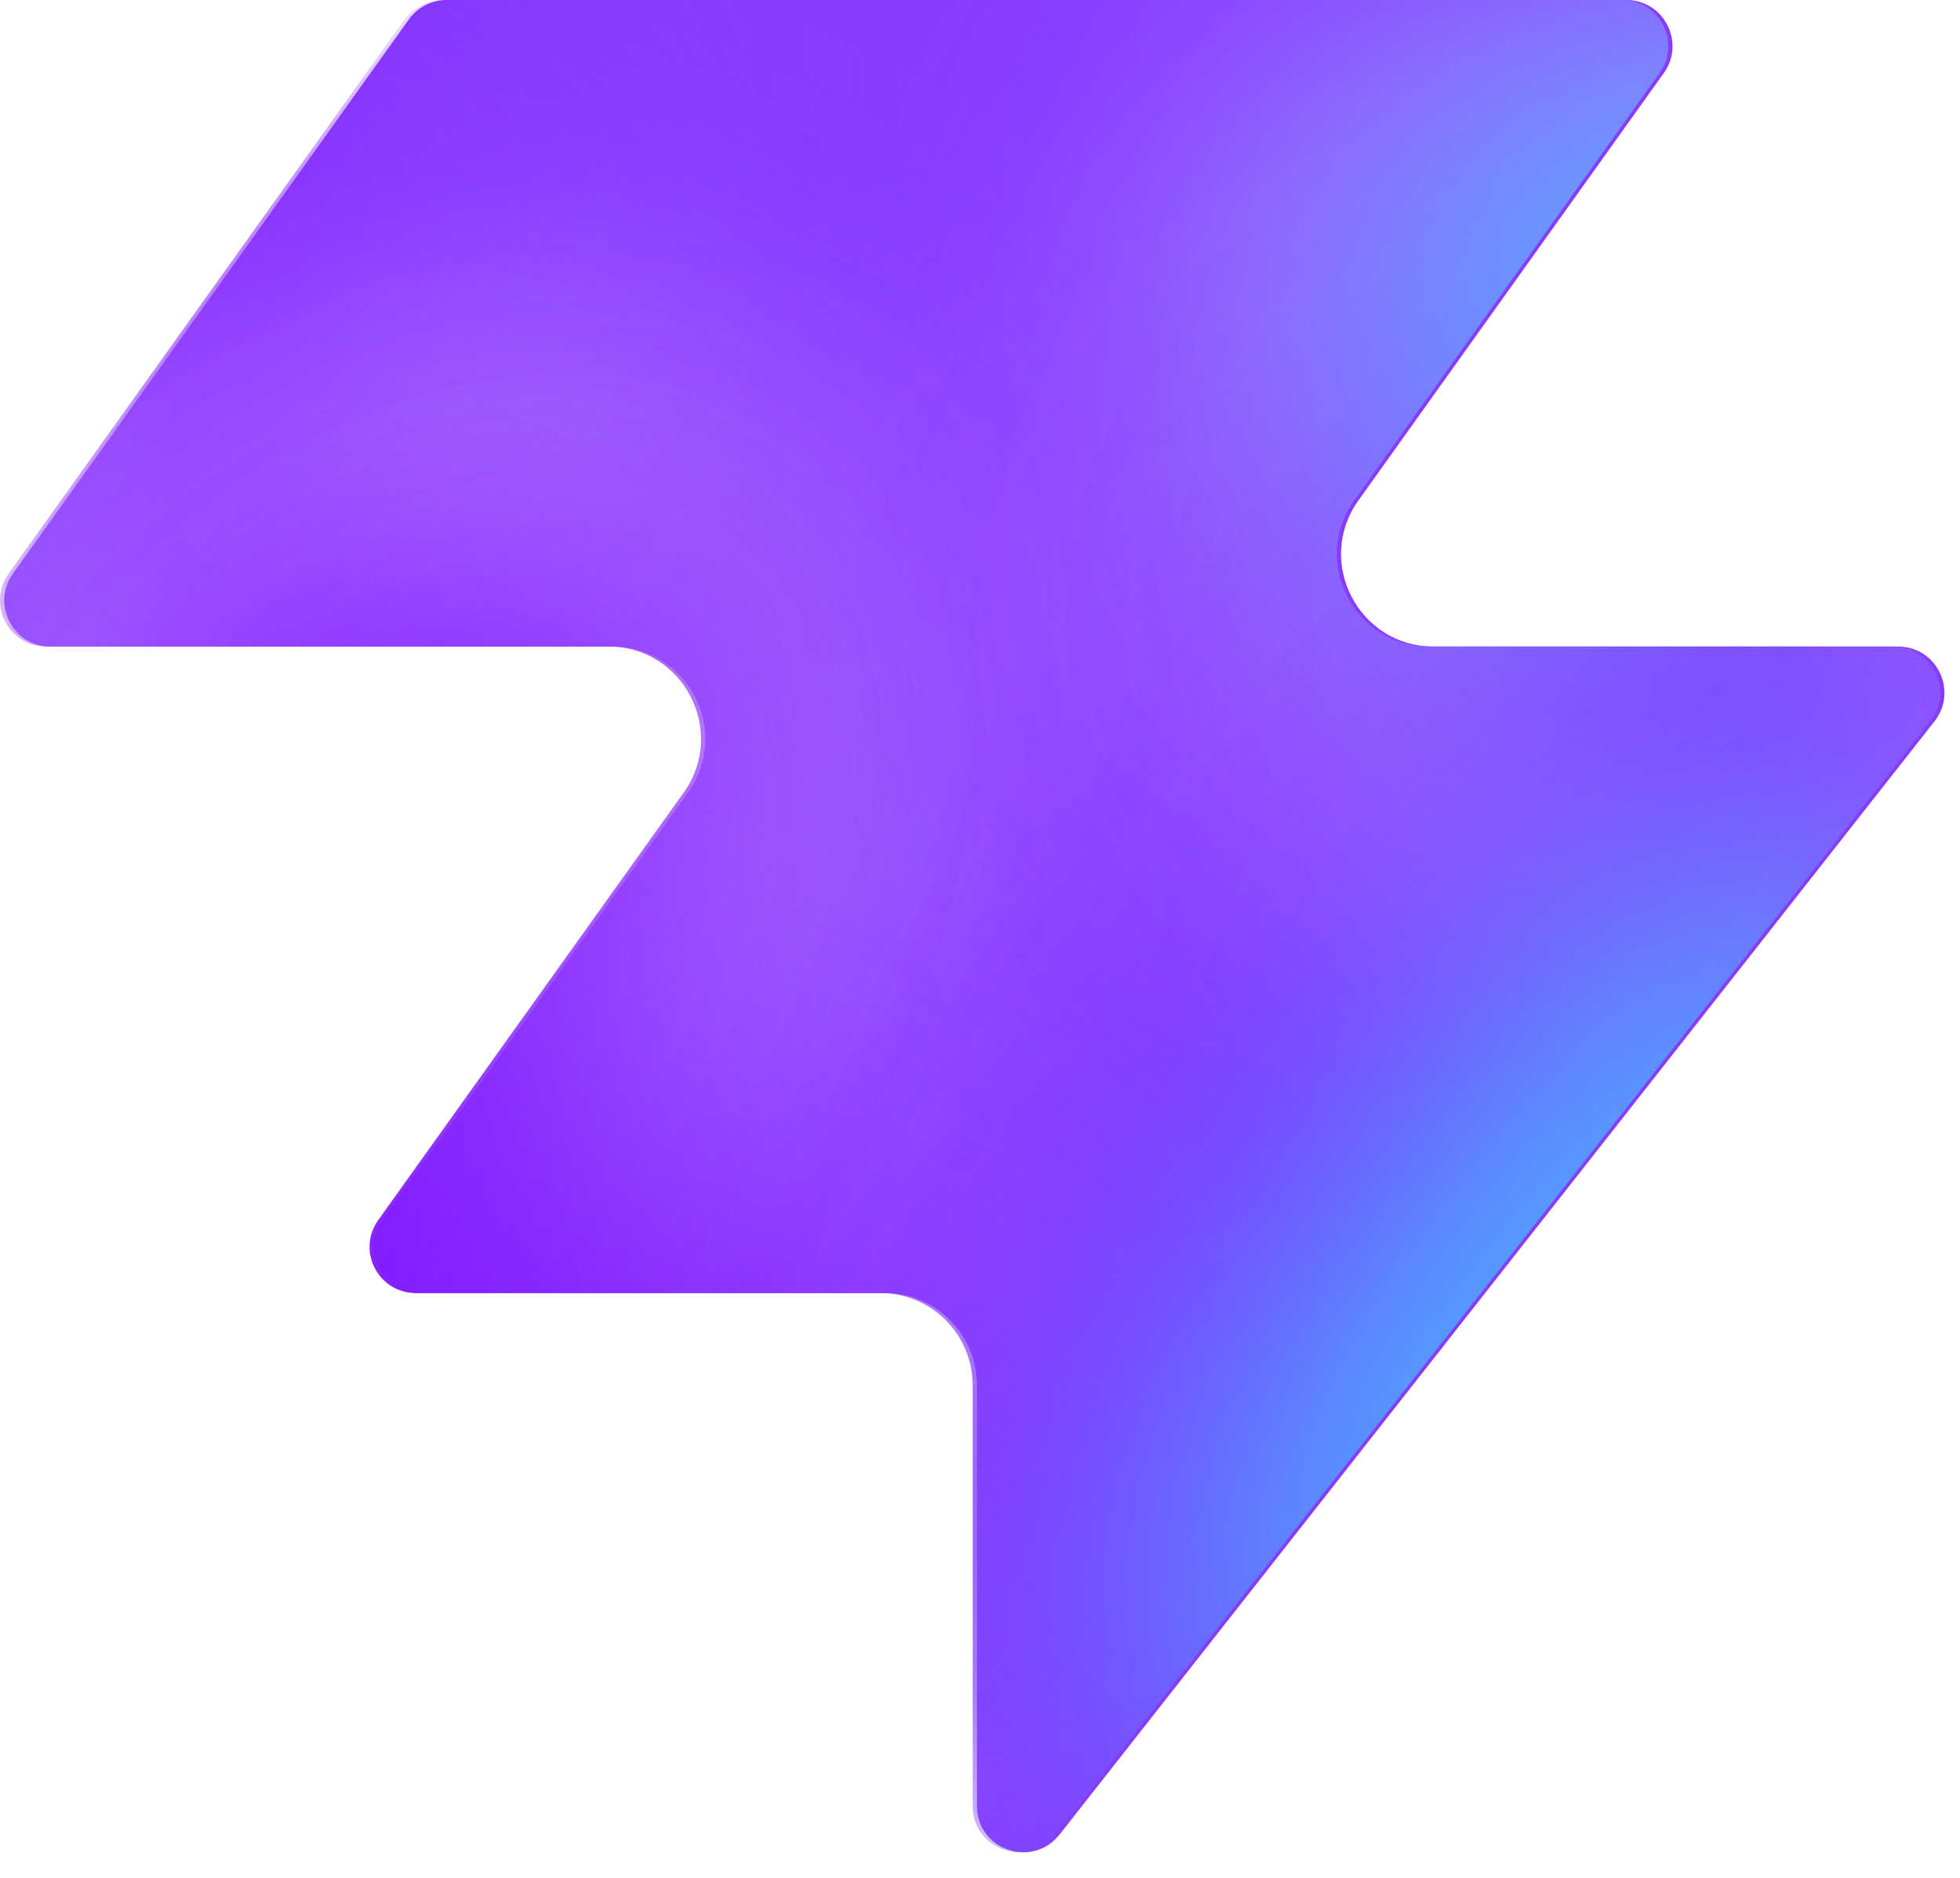
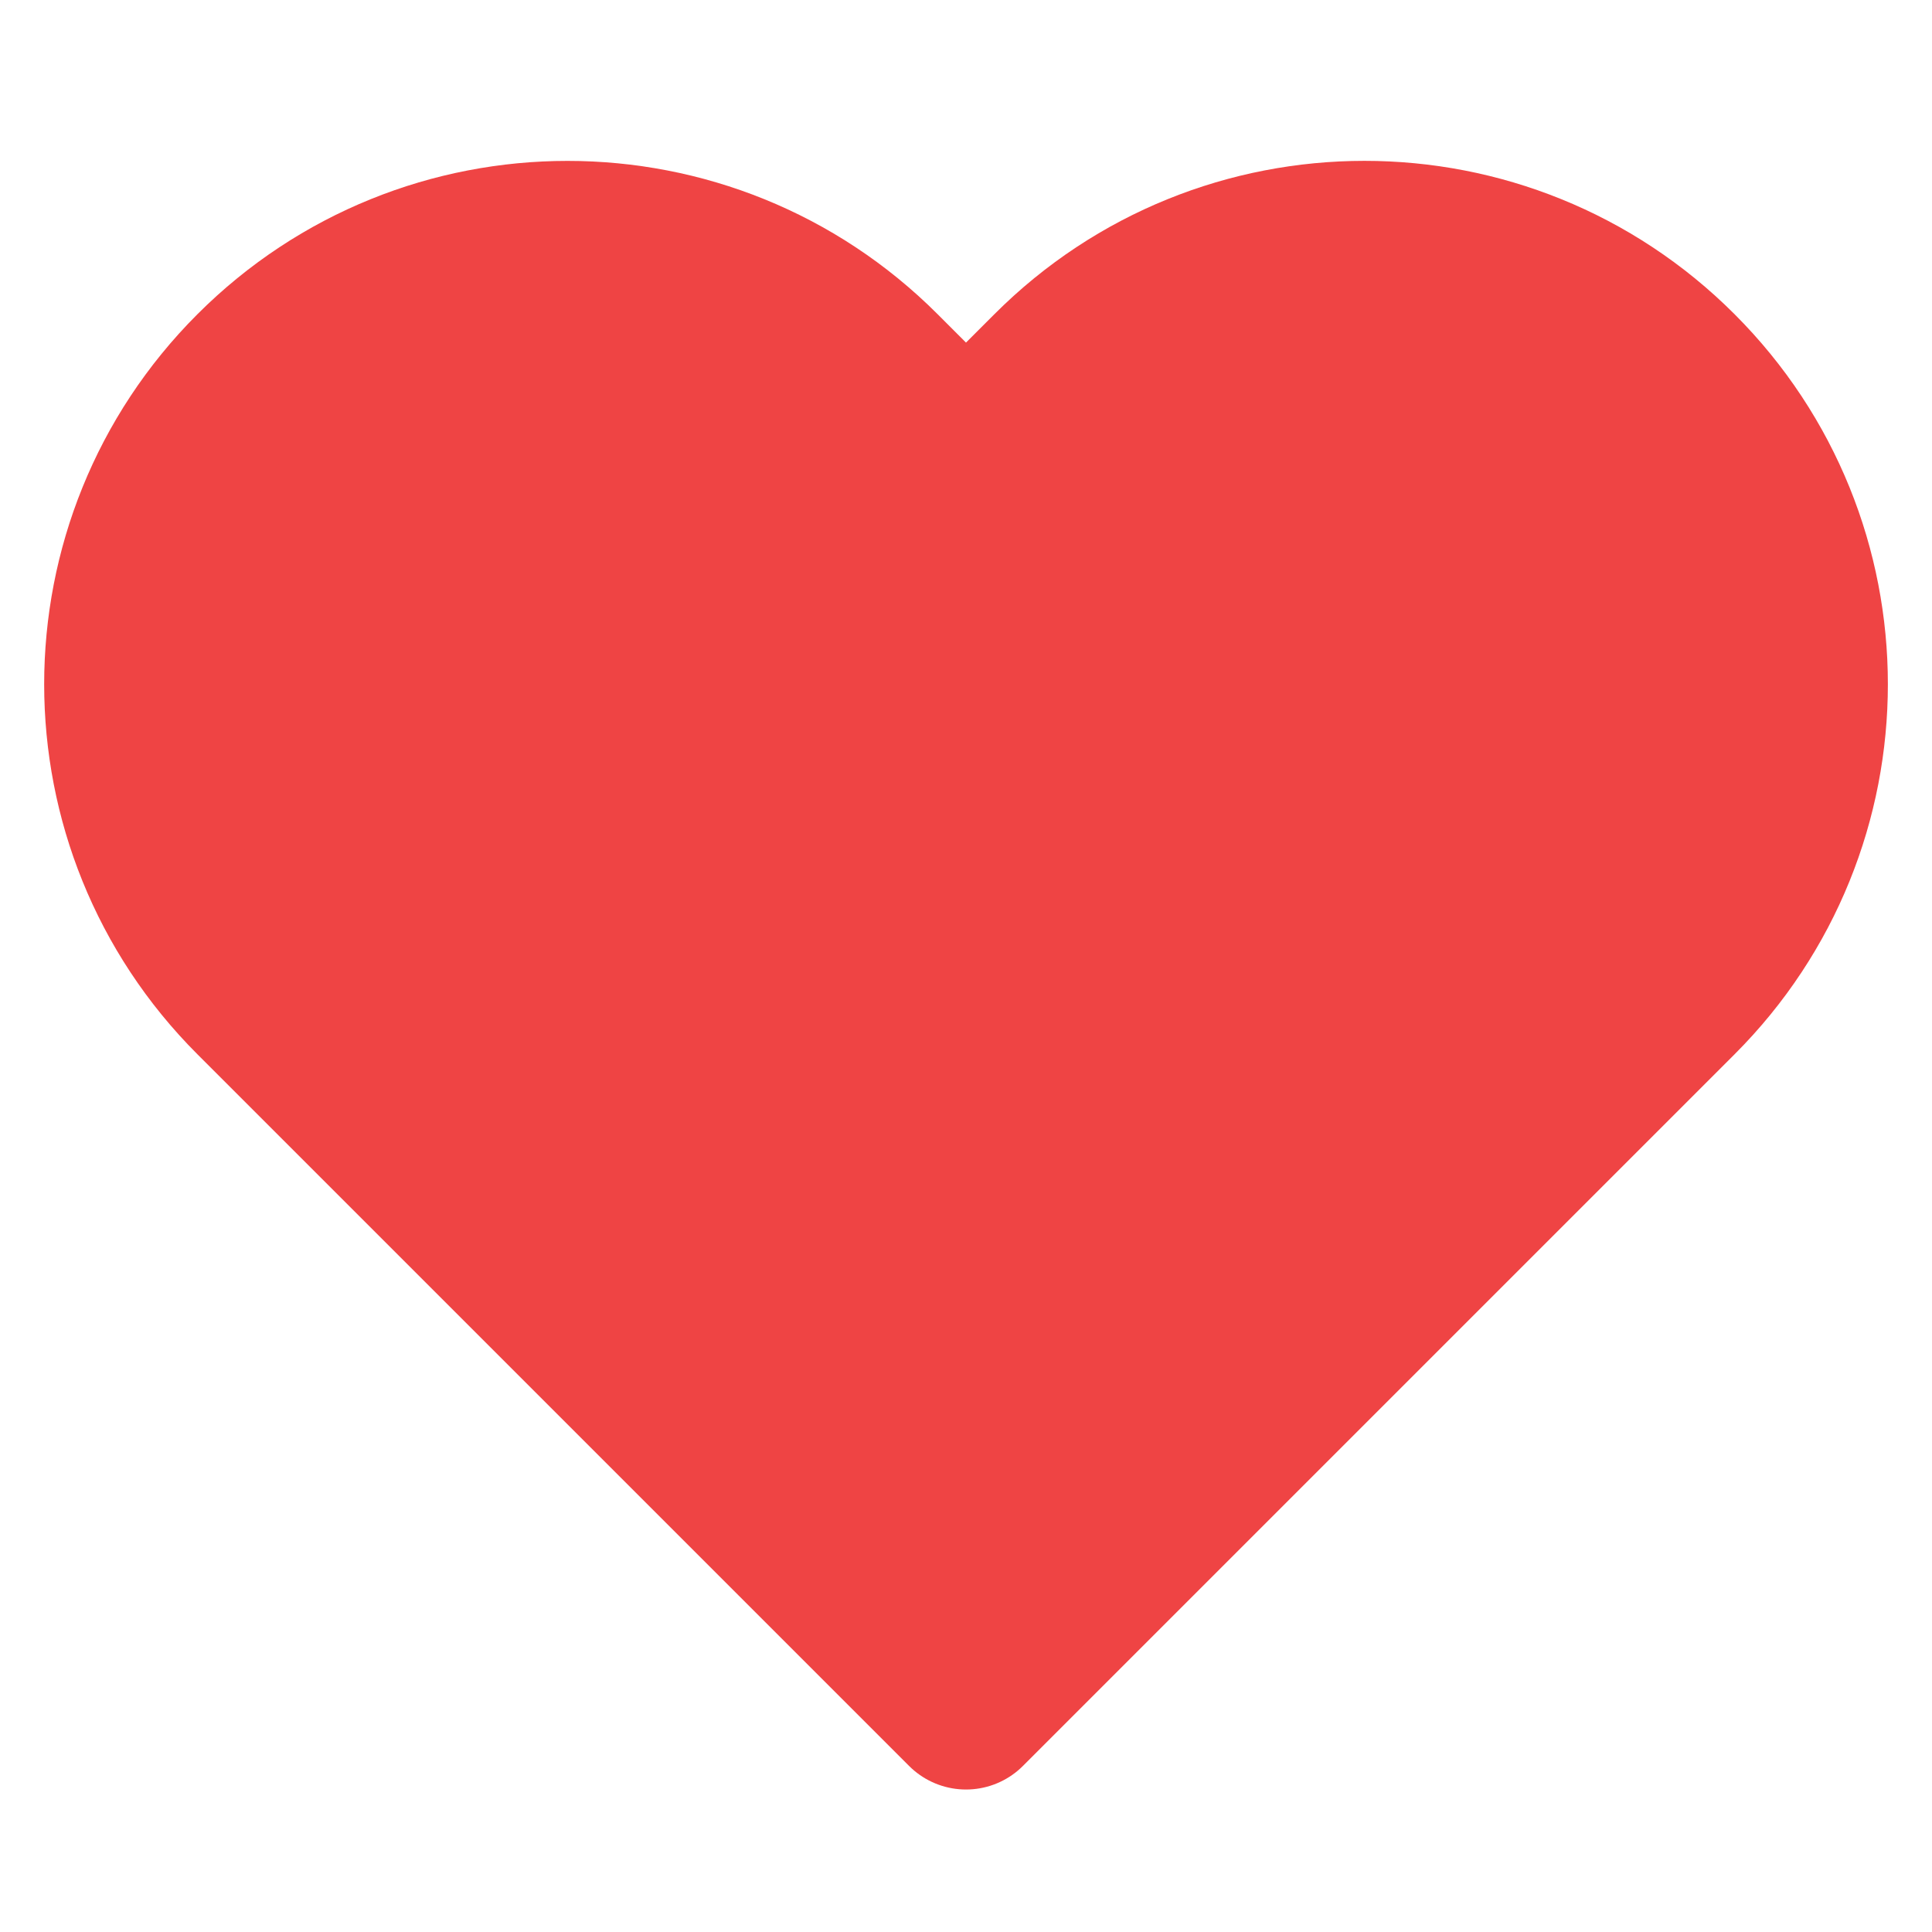
- <svg xmlns="http://www.w3.org/2000/svg" width="48" height="46" fill="none" viewBox="0 0 48 46">
-   <path fill="#863bff" d="M25.946 44.938c-.664.845-2.021.375-2.021-.698V33.937a2.26 2.26 0 0 0-2.262-2.262H10.287c-.92 0-1.456-1.04-.92-1.788l7.48-10.471c1.07-1.497 0-3.578-1.842-3.578H1.237c-.92 0-1.456-1.04-.92-1.788L10.013.474c.214-.297.556-.474.92-.474h28.894c.92 0 1.456 1.04.92 1.788l-7.48 10.471c-1.07 1.498 0 3.579 1.842 3.579h11.377c.943 0 1.473 1.088.89 1.83L25.947 44.94z" style="fill:#863bff;fill:color(display-p3 .525 .23 1);fill-opacity:1" />
-   <mask id="a" width="48" height="46" x="0" y="0" maskUnits="userSpaceOnUse" style="mask-type:alpha">
-     <path fill="#000" d="M25.842 44.938c-.664.844-2.021.375-2.021-.698V33.937a2.26 2.26 0 0 0-2.262-2.262H10.183c-.92 0-1.456-1.04-.92-1.788l7.48-10.471c1.07-1.498 0-3.579-1.842-3.579H1.133c-.92 0-1.456-1.04-.92-1.787L9.91.473c.214-.297.556-.474.92-.474h28.894c.92 0 1.456 1.04.92 1.788l-7.48 10.471c-1.07 1.498 0 3.578 1.842 3.578h11.377c.943 0 1.473 1.088.89 1.832L25.843 44.94z" style="fill:#000;fill-opacity:1" />
-   </mask>
-   <g mask="url(#a)">
-     <g filter="url(#b)">
-       <ellipse cx="5.508" cy="14.704" fill="#ede6ff" rx="5.508" ry="14.704" style="fill:#ede6ff;fill:color(display-p3 .927 .903 1);fill-opacity:1" transform="matrix(.00324 1 1 -.00324 -4.47 31.516)" />
-     </g>
-     <g filter="url(#c)">
-       <ellipse cx="10.399" cy="29.851" fill="#ede6ff" rx="10.399" ry="29.851" style="fill:#ede6ff;fill:color(display-p3 .927 .903 1);fill-opacity:1" transform="matrix(.00324 1 1 -.00324 -39.328 7.883)" />
-     </g>
-     <g filter="url(#d)">
-       <ellipse cx="5.508" cy="30.487" fill="#7e14ff" rx="5.508" ry="30.487" style="fill:#7e14ff;fill:color(display-p3 .492 .077 1);fill-opacity:1" transform="rotate(89.814 -25.913 -14.639)scale(1 -1)" />
-     </g>
-     <g filter="url(#e)">
-       <ellipse cx="5.508" cy="30.599" fill="#7e14ff" rx="5.508" ry="30.599" style="fill:#7e14ff;fill:color(display-p3 .492 .077 1);fill-opacity:1" transform="rotate(89.814 -32.644 -3.334)scale(1 -1)" />
-     </g>
-     <g filter="url(#f)">
-       <ellipse cx="5.508" cy="30.599" fill="#7e14ff" rx="5.508" ry="30.599" style="fill:#7e14ff;fill:color(display-p3 .492 .077 1);fill-opacity:1" transform="matrix(.00324 1 1 -.00324 -34.34 30.47)" />
-     </g>
-     <g filter="url(#g)">
-       <ellipse cx="14.072" cy="22.078" fill="#ede6ff" rx="14.072" ry="22.078" style="fill:#ede6ff;fill:color(display-p3 .927 .903 1);fill-opacity:1" transform="rotate(93.35 24.506 48.493)scale(-1 1)" />
-     </g>
-     <g filter="url(#h)">
-       <ellipse cx="3.47" cy="21.501" fill="#7e14ff" rx="3.47" ry="21.501" style="fill:#7e14ff;fill:color(display-p3 .492 .077 1);fill-opacity:1" transform="rotate(89.009 28.708 47.59)scale(-1 1)" />
-     </g>
-     <g filter="url(#i)">
-       <ellipse cx="3.47" cy="21.501" fill="#7e14ff" rx="3.47" ry="21.501" style="fill:#7e14ff;fill:color(display-p3 .492 .077 1);fill-opacity:1" transform="rotate(89.009 28.708 47.59)scale(-1 1)" />
-     </g>
-     <g filter="url(#j)">
-       <ellipse cx=".387" cy="8.972" fill="#7e14ff" rx="4.407" ry="29.108" style="fill:#7e14ff;fill:color(display-p3 .492 .077 1);fill-opacity:1" transform="rotate(39.51 .387 8.972)" />
-     </g>
-     <g filter="url(#k)">
-       <ellipse cx="47.523" cy="-6.092" fill="#7e14ff" rx="4.407" ry="29.108" style="fill:#7e14ff;fill:color(display-p3 .492 .077 1);fill-opacity:1" transform="rotate(37.892 47.523 -6.092)" />
-     </g>
-     <g filter="url(#l)">
-       <ellipse cx="41.412" cy="6.333" fill="#47bfff" rx="5.971" ry="9.665" style="fill:#47bfff;fill:color(display-p3 .28 .748 1);fill-opacity:1" transform="rotate(37.892 41.412 6.333)" />
-     </g>
-     <g filter="url(#m)">
-       <ellipse cx="-1.879" cy="38.332" fill="#7e14ff" rx="4.407" ry="29.108" style="fill:#7e14ff;fill:color(display-p3 .492 .077 1);fill-opacity:1" transform="rotate(37.892 -1.88 38.332)" />
-     </g>
-     <g filter="url(#n)">
-       <ellipse cx="-1.879" cy="38.332" fill="#7e14ff" rx="4.407" ry="29.108" style="fill:#7e14ff;fill:color(display-p3 .492 .077 1);fill-opacity:1" transform="rotate(37.892 -1.88 38.332)" />
-     </g>
-     <g filter="url(#o)">
-       <ellipse cx="35.651" cy="29.907" fill="#7e14ff" rx="4.407" ry="29.108" style="fill:#7e14ff;fill:color(display-p3 .492 .077 1);fill-opacity:1" transform="rotate(37.892 35.651 29.907)" />
-     </g>
-     <g filter="url(#p)">
-       <ellipse cx="38.418" cy="32.4" fill="#47bfff" rx="5.971" ry="15.297" style="fill:#47bfff;fill:color(display-p3 .28 .748 1);fill-opacity:1" transform="rotate(37.892 38.418 32.4)" />
-     </g>
-   </g>
-   <defs>
-     <filter id="b" width="60.045" height="41.654" x="-19.77" y="16.149" color-interpolation-filters="sRGB" filterUnits="userSpaceOnUse">
-       <feFlood flood-opacity="0" result="BackgroundImageFix" />
-       <feBlend in="SourceGraphic" in2="BackgroundImageFix" result="shape" />
-       <feGaussianBlur result="effect1_foregroundBlur_2002_17158" stdDeviation="7.659" />
-     </filter>
-     <filter id="c" width="90.34" height="51.437" x="-54.613" y="-7.533" color-interpolation-filters="sRGB" filterUnits="userSpaceOnUse">
-       <feFlood flood-opacity="0" result="BackgroundImageFix" />
-       <feBlend in="SourceGraphic" in2="BackgroundImageFix" result="shape" />
-       <feGaussianBlur result="effect1_foregroundBlur_2002_17158" stdDeviation="7.659" />
-     </filter>
-     <filter id="d" width="79.355" height="29.4" x="-49.64" y="2.03" color-interpolation-filters="sRGB" filterUnits="userSpaceOnUse">
-       <feFlood flood-opacity="0" result="BackgroundImageFix" />
-       <feBlend in="SourceGraphic" in2="BackgroundImageFix" result="shape" />
-       <feGaussianBlur result="effect1_foregroundBlur_2002_17158" stdDeviation="4.596" />
-     </filter>
-     <filter id="e" width="79.579" height="29.4" x="-45.045" y="20.029" color-interpolation-filters="sRGB" filterUnits="userSpaceOnUse">
-       <feFlood flood-opacity="0" result="BackgroundImageFix" />
-       <feBlend in="SourceGraphic" in2="BackgroundImageFix" result="shape" />
-       <feGaussianBlur result="effect1_foregroundBlur_2002_17158" stdDeviation="4.596" />
-     </filter>
-     <filter id="f" width="79.579" height="29.4" x="-43.513" y="21.178" color-interpolation-filters="sRGB" filterUnits="userSpaceOnUse">
-       <feFlood flood-opacity="0" result="BackgroundImageFix" />
-       <feBlend in="SourceGraphic" in2="BackgroundImageFix" result="shape" />
-       <feGaussianBlur result="effect1_foregroundBlur_2002_17158" stdDeviation="4.596" />
-     </filter>
-     <filter id="g" width="74.749" height="58.852" x="15.756" y="-17.901" color-interpolation-filters="sRGB" filterUnits="userSpaceOnUse">
-       <feFlood flood-opacity="0" result="BackgroundImageFix" />
-       <feBlend in="SourceGraphic" in2="BackgroundImageFix" result="shape" />
-       <feGaussianBlur result="effect1_foregroundBlur_2002_17158" stdDeviation="7.659" />
-     </filter>
-     <filter id="h" width="61.377" height="25.362" x="23.548" y="2.284" color-interpolation-filters="sRGB" filterUnits="userSpaceOnUse">
-       <feFlood flood-opacity="0" result="BackgroundImageFix" />
-       <feBlend in="SourceGraphic" in2="BackgroundImageFix" result="shape" />
-       <feGaussianBlur result="effect1_foregroundBlur_2002_17158" stdDeviation="4.596" />
-     </filter>
-     <filter id="i" width="61.377" height="25.362" x="23.548" y="2.284" color-interpolation-filters="sRGB" filterUnits="userSpaceOnUse">
-       <feFlood flood-opacity="0" result="BackgroundImageFix" />
-       <feBlend in="SourceGraphic" in2="BackgroundImageFix" result="shape" />
-       <feGaussianBlur result="effect1_foregroundBlur_2002_17158" stdDeviation="4.596" />
-     </filter>
-     <filter id="j" width="56.045" height="63.649" x="-27.636" y="-22.853" color-interpolation-filters="sRGB" filterUnits="userSpaceOnUse">
-       <feFlood flood-opacity="0" result="BackgroundImageFix" />
-       <feBlend in="SourceGraphic" in2="BackgroundImageFix" result="shape" />
-       <feGaussianBlur result="effect1_foregroundBlur_2002_17158" stdDeviation="4.596" />
-     </filter>
-     <filter id="k" width="54.814" height="64.646" x="20.116" y="-38.415" color-interpolation-filters="sRGB" filterUnits="userSpaceOnUse">
-       <feFlood flood-opacity="0" result="BackgroundImageFix" />
-       <feBlend in="SourceGraphic" in2="BackgroundImageFix" result="shape" />
-       <feGaussianBlur result="effect1_foregroundBlur_2002_17158" stdDeviation="4.596" />
-     </filter>
-     <filter id="l" width="33.541" height="35.313" x="24.641" y="-11.323" color-interpolation-filters="sRGB" filterUnits="userSpaceOnUse">
-       <feFlood flood-opacity="0" result="BackgroundImageFix" />
-       <feBlend in="SourceGraphic" in2="BackgroundImageFix" result="shape" />
-       <feGaussianBlur result="effect1_foregroundBlur_2002_17158" stdDeviation="4.596" />
-     </filter>
-     <filter id="m" width="54.814" height="64.646" x="-29.286" y="6.009" color-interpolation-filters="sRGB" filterUnits="userSpaceOnUse">
-       <feFlood flood-opacity="0" result="BackgroundImageFix" />
-       <feBlend in="SourceGraphic" in2="BackgroundImageFix" result="shape" />
-       <feGaussianBlur result="effect1_foregroundBlur_2002_17158" stdDeviation="4.596" />
-     </filter>
-     <filter id="n" width="54.814" height="64.646" x="-29.286" y="6.009" color-interpolation-filters="sRGB" filterUnits="userSpaceOnUse">
-       <feFlood flood-opacity="0" result="BackgroundImageFix" />
-       <feBlend in="SourceGraphic" in2="BackgroundImageFix" result="shape" />
-       <feGaussianBlur result="effect1_foregroundBlur_2002_17158" stdDeviation="4.596" />
-     </filter>
-     <filter id="o" width="54.814" height="64.646" x="8.244" y="-2.416" color-interpolation-filters="sRGB" filterUnits="userSpaceOnUse">
-       <feFlood flood-opacity="0" result="BackgroundImageFix" />
-       <feBlend in="SourceGraphic" in2="BackgroundImageFix" result="shape" />
-       <feGaussianBlur result="effect1_foregroundBlur_2002_17158" stdDeviation="4.596" />
-     </filter>
-     <filter id="p" width="39.409" height="43.623" x="18.713" y="10.588" color-interpolation-filters="sRGB" filterUnits="userSpaceOnUse">
-       <feFlood flood-opacity="0" result="BackgroundImageFix" />
-       <feBlend in="SourceGraphic" in2="BackgroundImageFix" result="shape" />
-       <feGaussianBlur result="effect1_foregroundBlur_2002_17158" stdDeviation="4.596" />
-     </filter>
-   </defs>
+ <svg xmlns="http://www.w3.org/2000/svg" viewBox="0 0 24 24" fill="#ef4444" stroke="#ef4444" stroke-width="2" stroke-linecap="round" stroke-linejoin="round">
+   <path d="M20.84 4.61a5.5 5.5 0 0 0-7.78 0L12 5.67l-1.06-1.06a5.5 5.5 0 0 0-7.78 7.78l1.06 1.06L12 21.23l7.78-7.78 1.06-1.06a5.5 5.5 0 0 0 0-7.78z" />
</svg>
